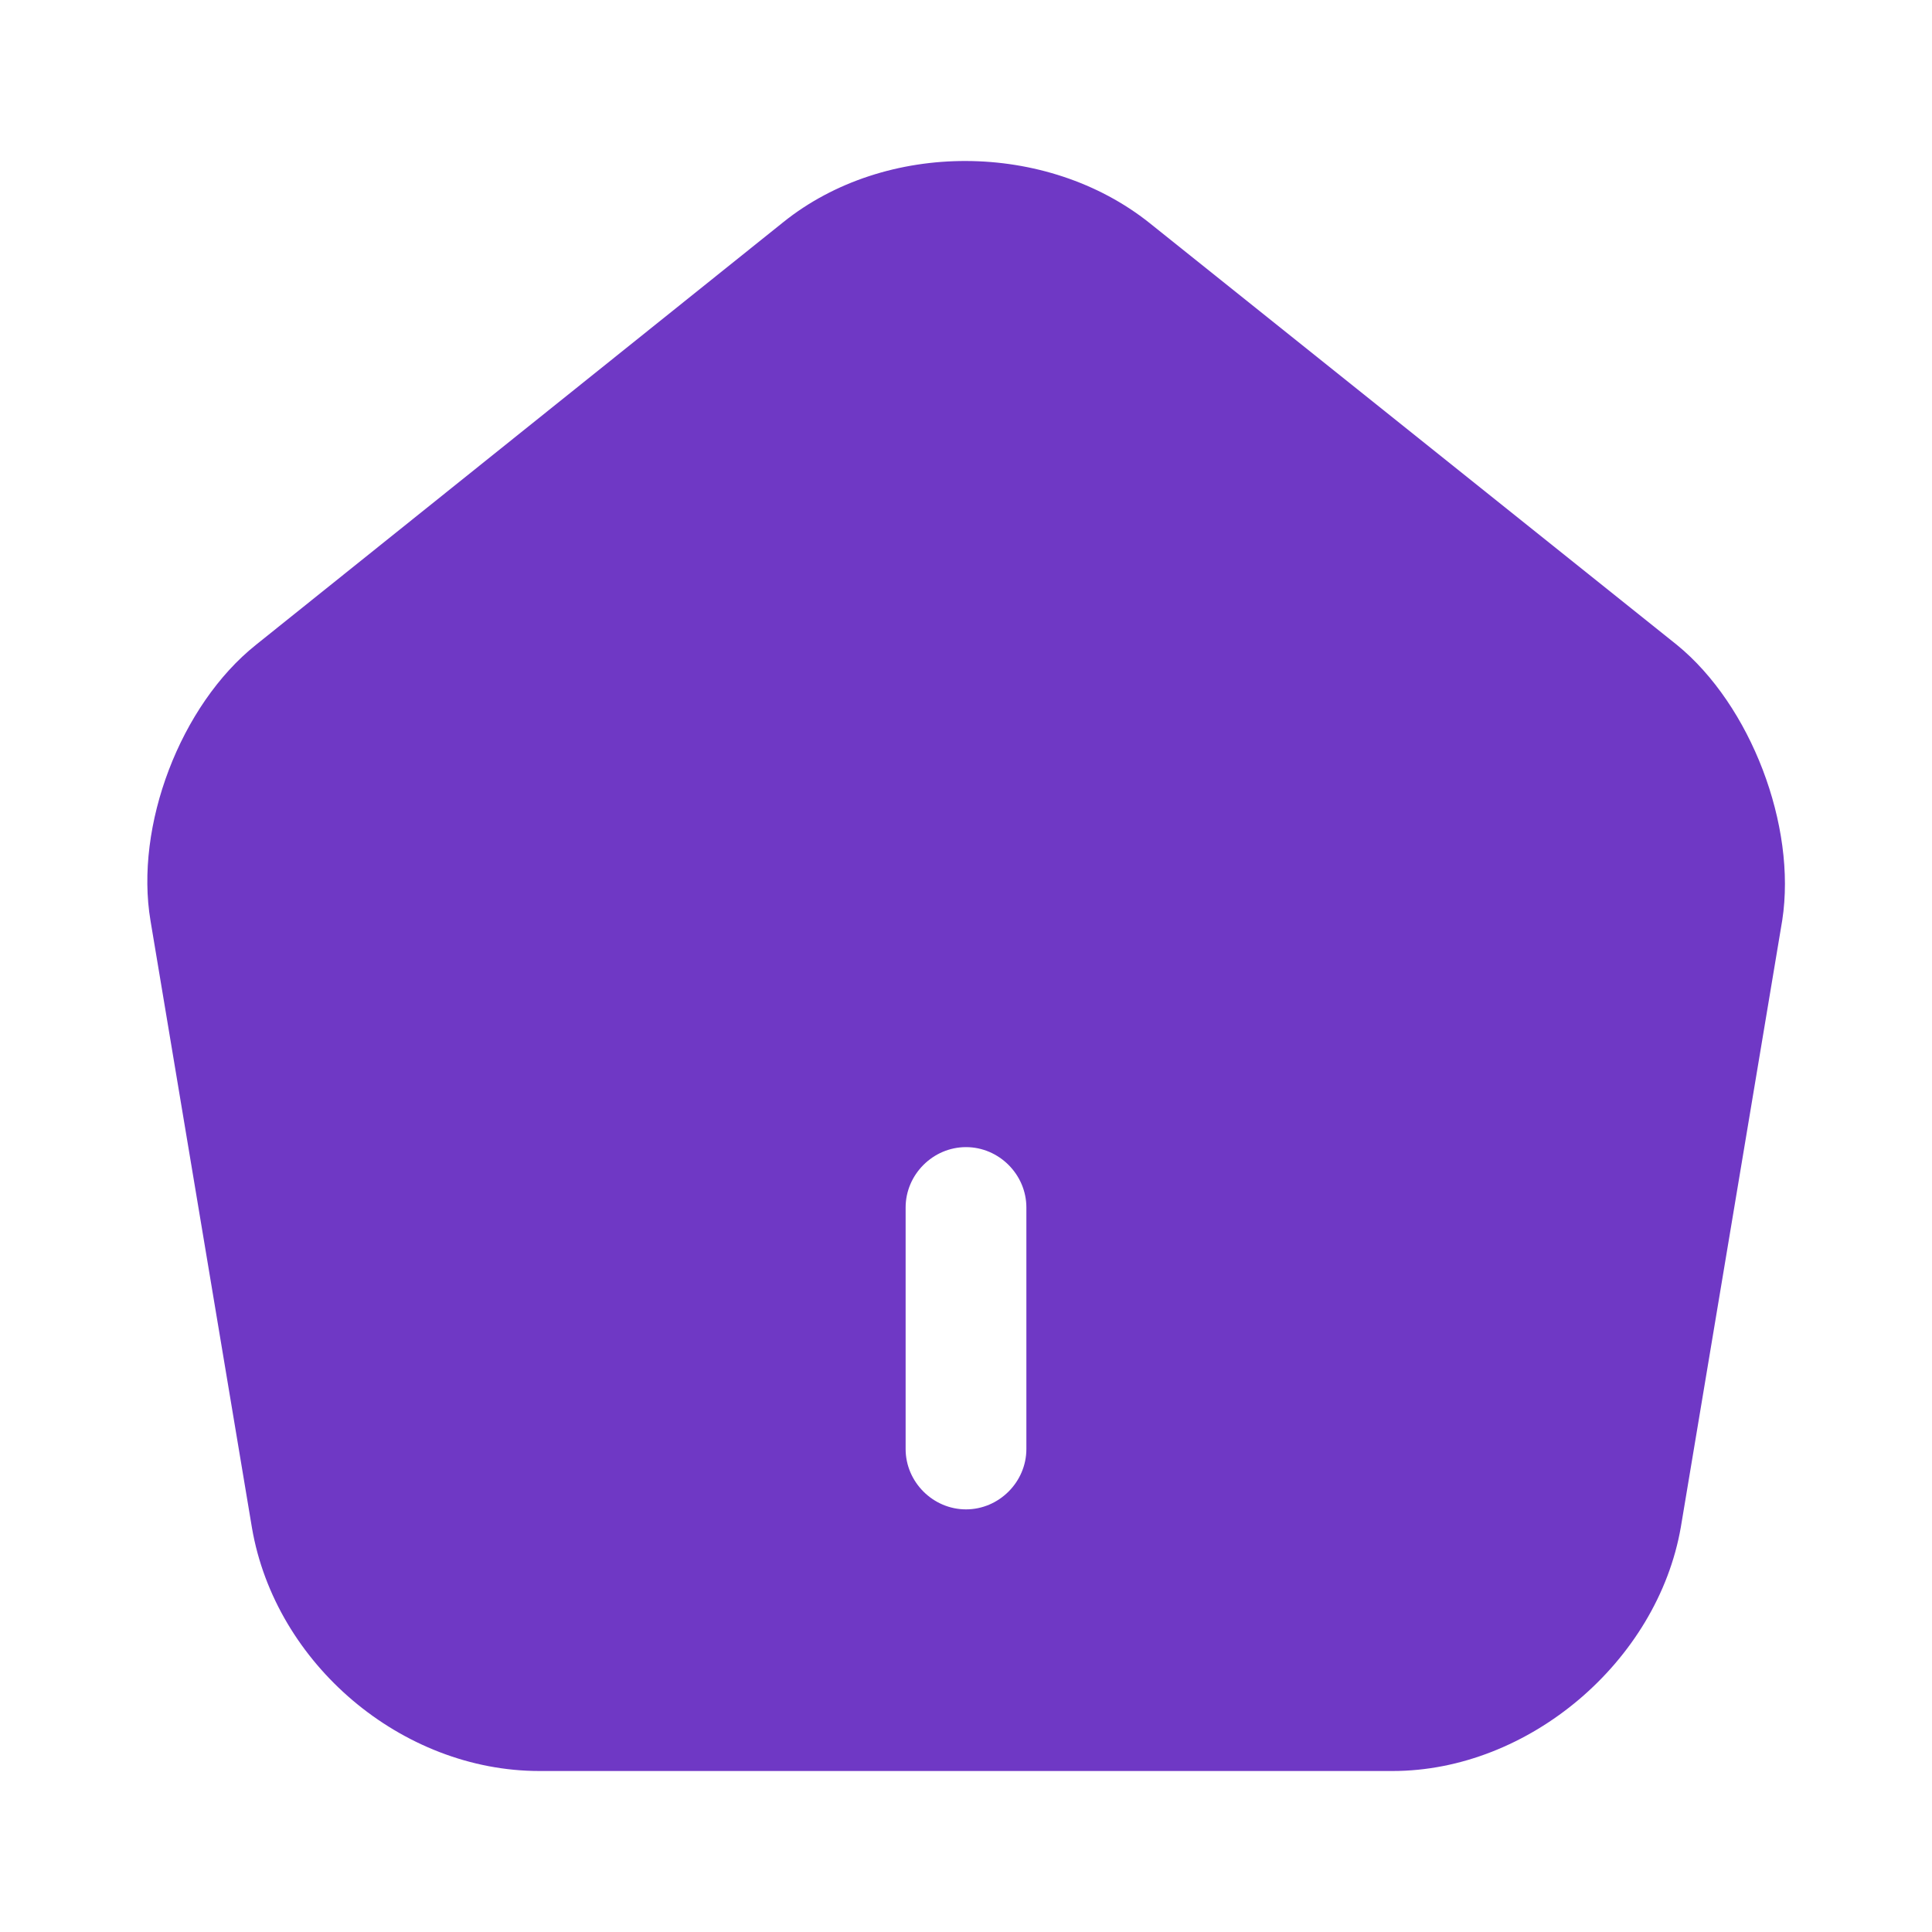
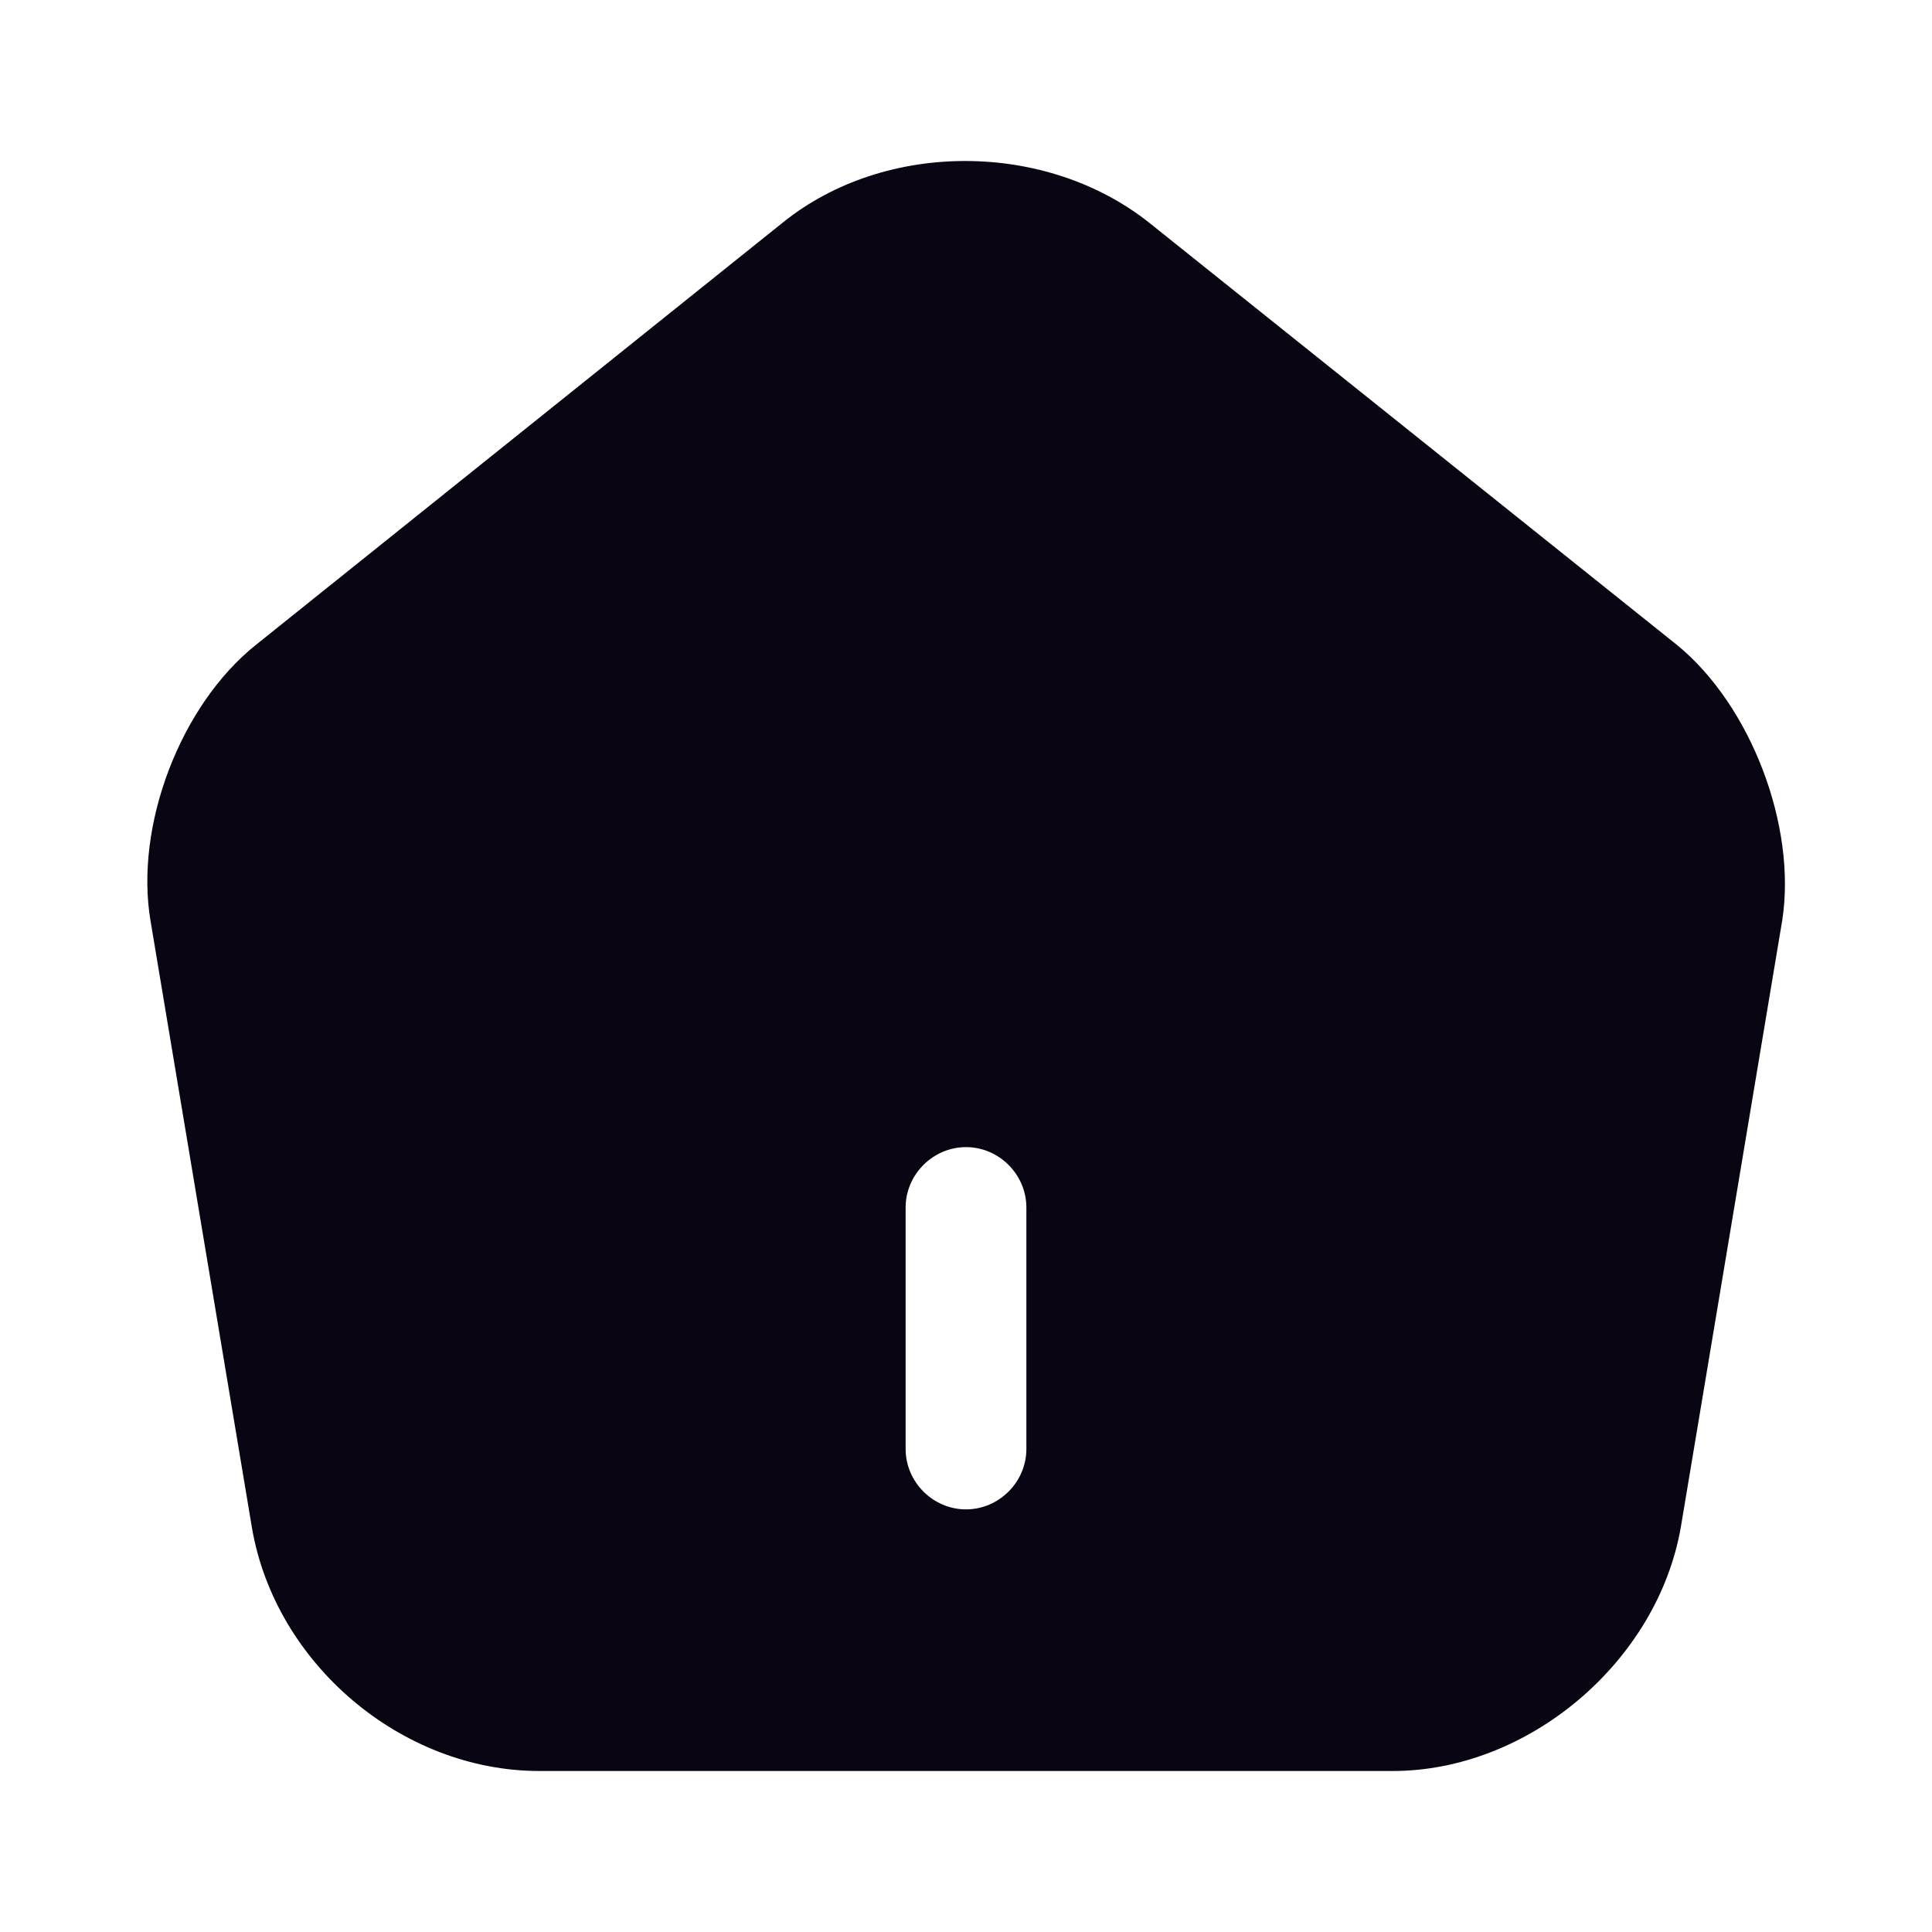
<svg xmlns="http://www.w3.org/2000/svg" width="24" height="24" viewBox="0 0 24 24" fill="none">
-   <path d="M20.83 8.01L14.28 2.77C13 1.75 11 1.74 9.73 2.76L3.18 8.01C2.24 8.76 1.67 10.26 1.87 11.44L3.13 18.98C3.42 20.67 4.99 22 6.7 22H17.3C18.99 22 20.59 20.64 20.88 18.97L22.14 11.43C22.32 10.26 21.75 8.76 20.83 8.01ZM12.75 18C12.75 18.41 12.41 18.75 12 18.75C11.59 18.75 11.25 18.41 11.25 18V15C11.25 14.59 11.59 14.25 12 14.25C12.41 14.25 12.75 14.59 12.75 15V18Z" fill="#6F38C5" />
+   <path d="M20.83 8.01L14.28 2.77C13 1.75 11 1.74 9.73 2.76L3.18 8.01C2.24 8.76 1.67 10.26 1.87 11.44L3.13 18.98C3.42 20.67 4.99 22 6.7 22H17.3C18.99 22 20.59 20.64 20.88 18.97L22.14 11.43C22.32 10.26 21.75 8.76 20.83 8.01ZM12.75 18C12.75 18.41 12.41 18.75 12 18.75C11.59 18.75 11.25 18.41 11.25 18V15C11.25 14.59 11.59 14.25 12 14.25C12.41 14.25 12.75 14.59 12.75 15V18Z" fill="#0A0512" />
</svg>
